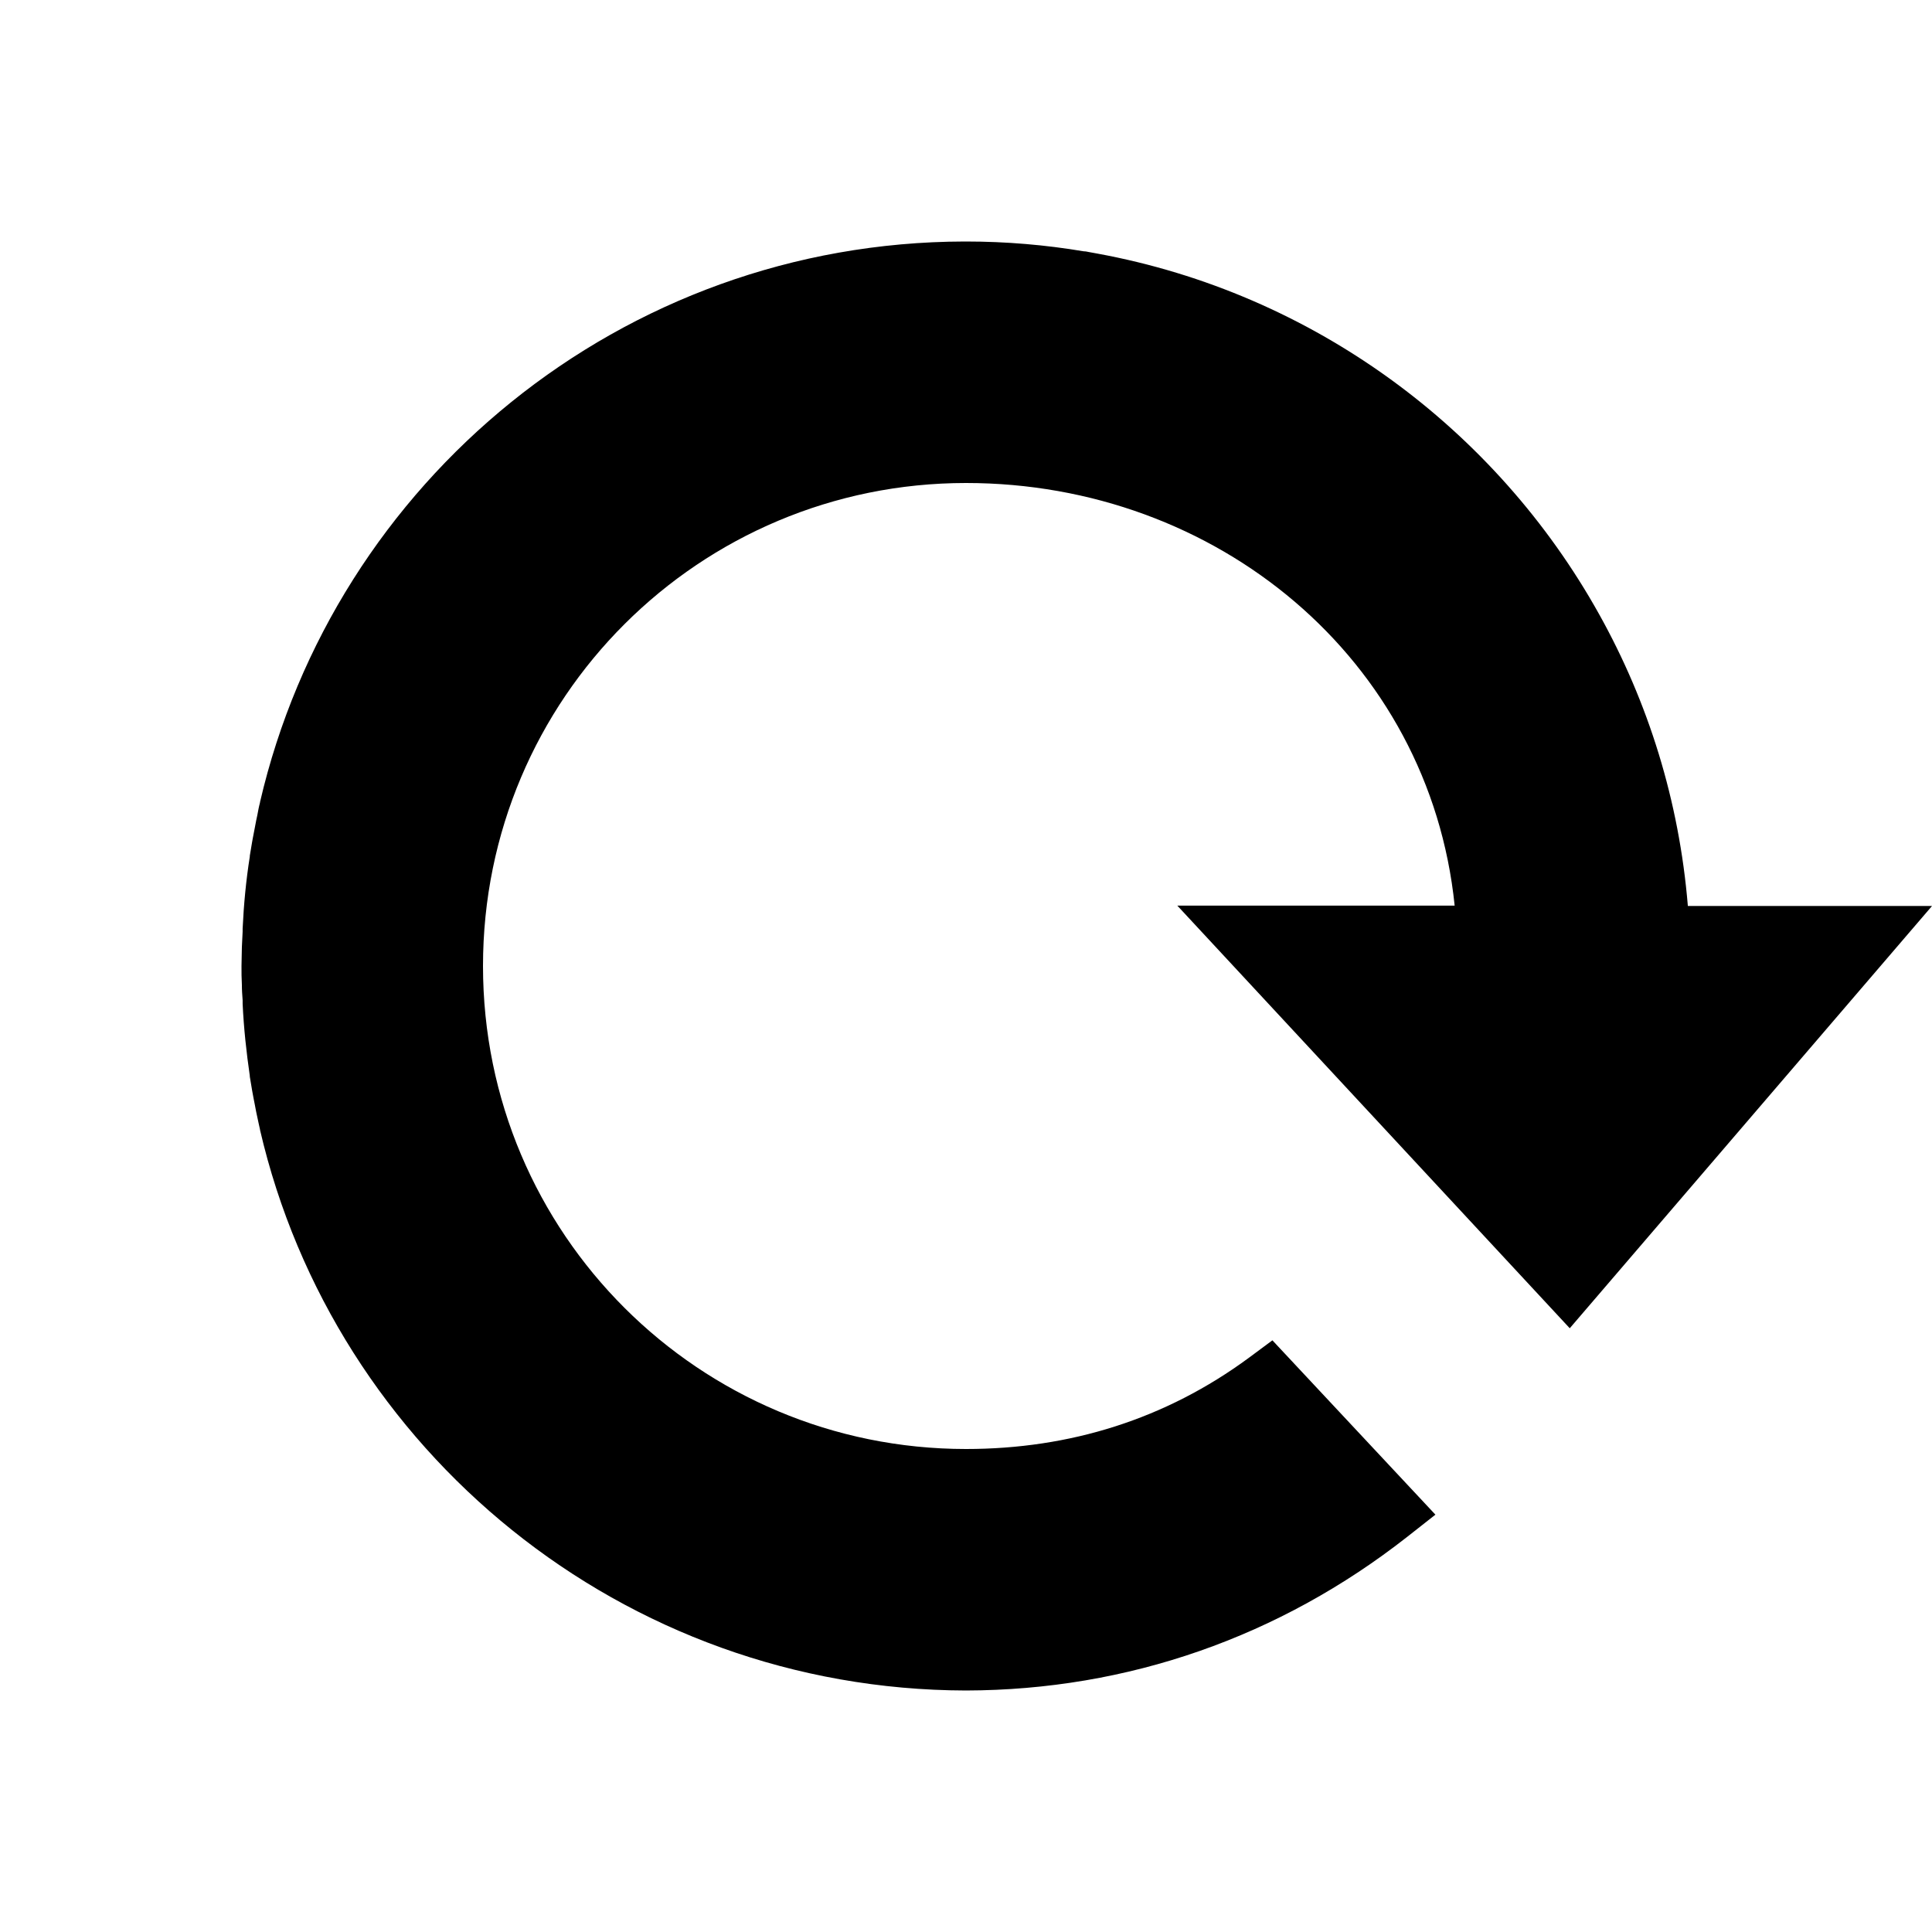
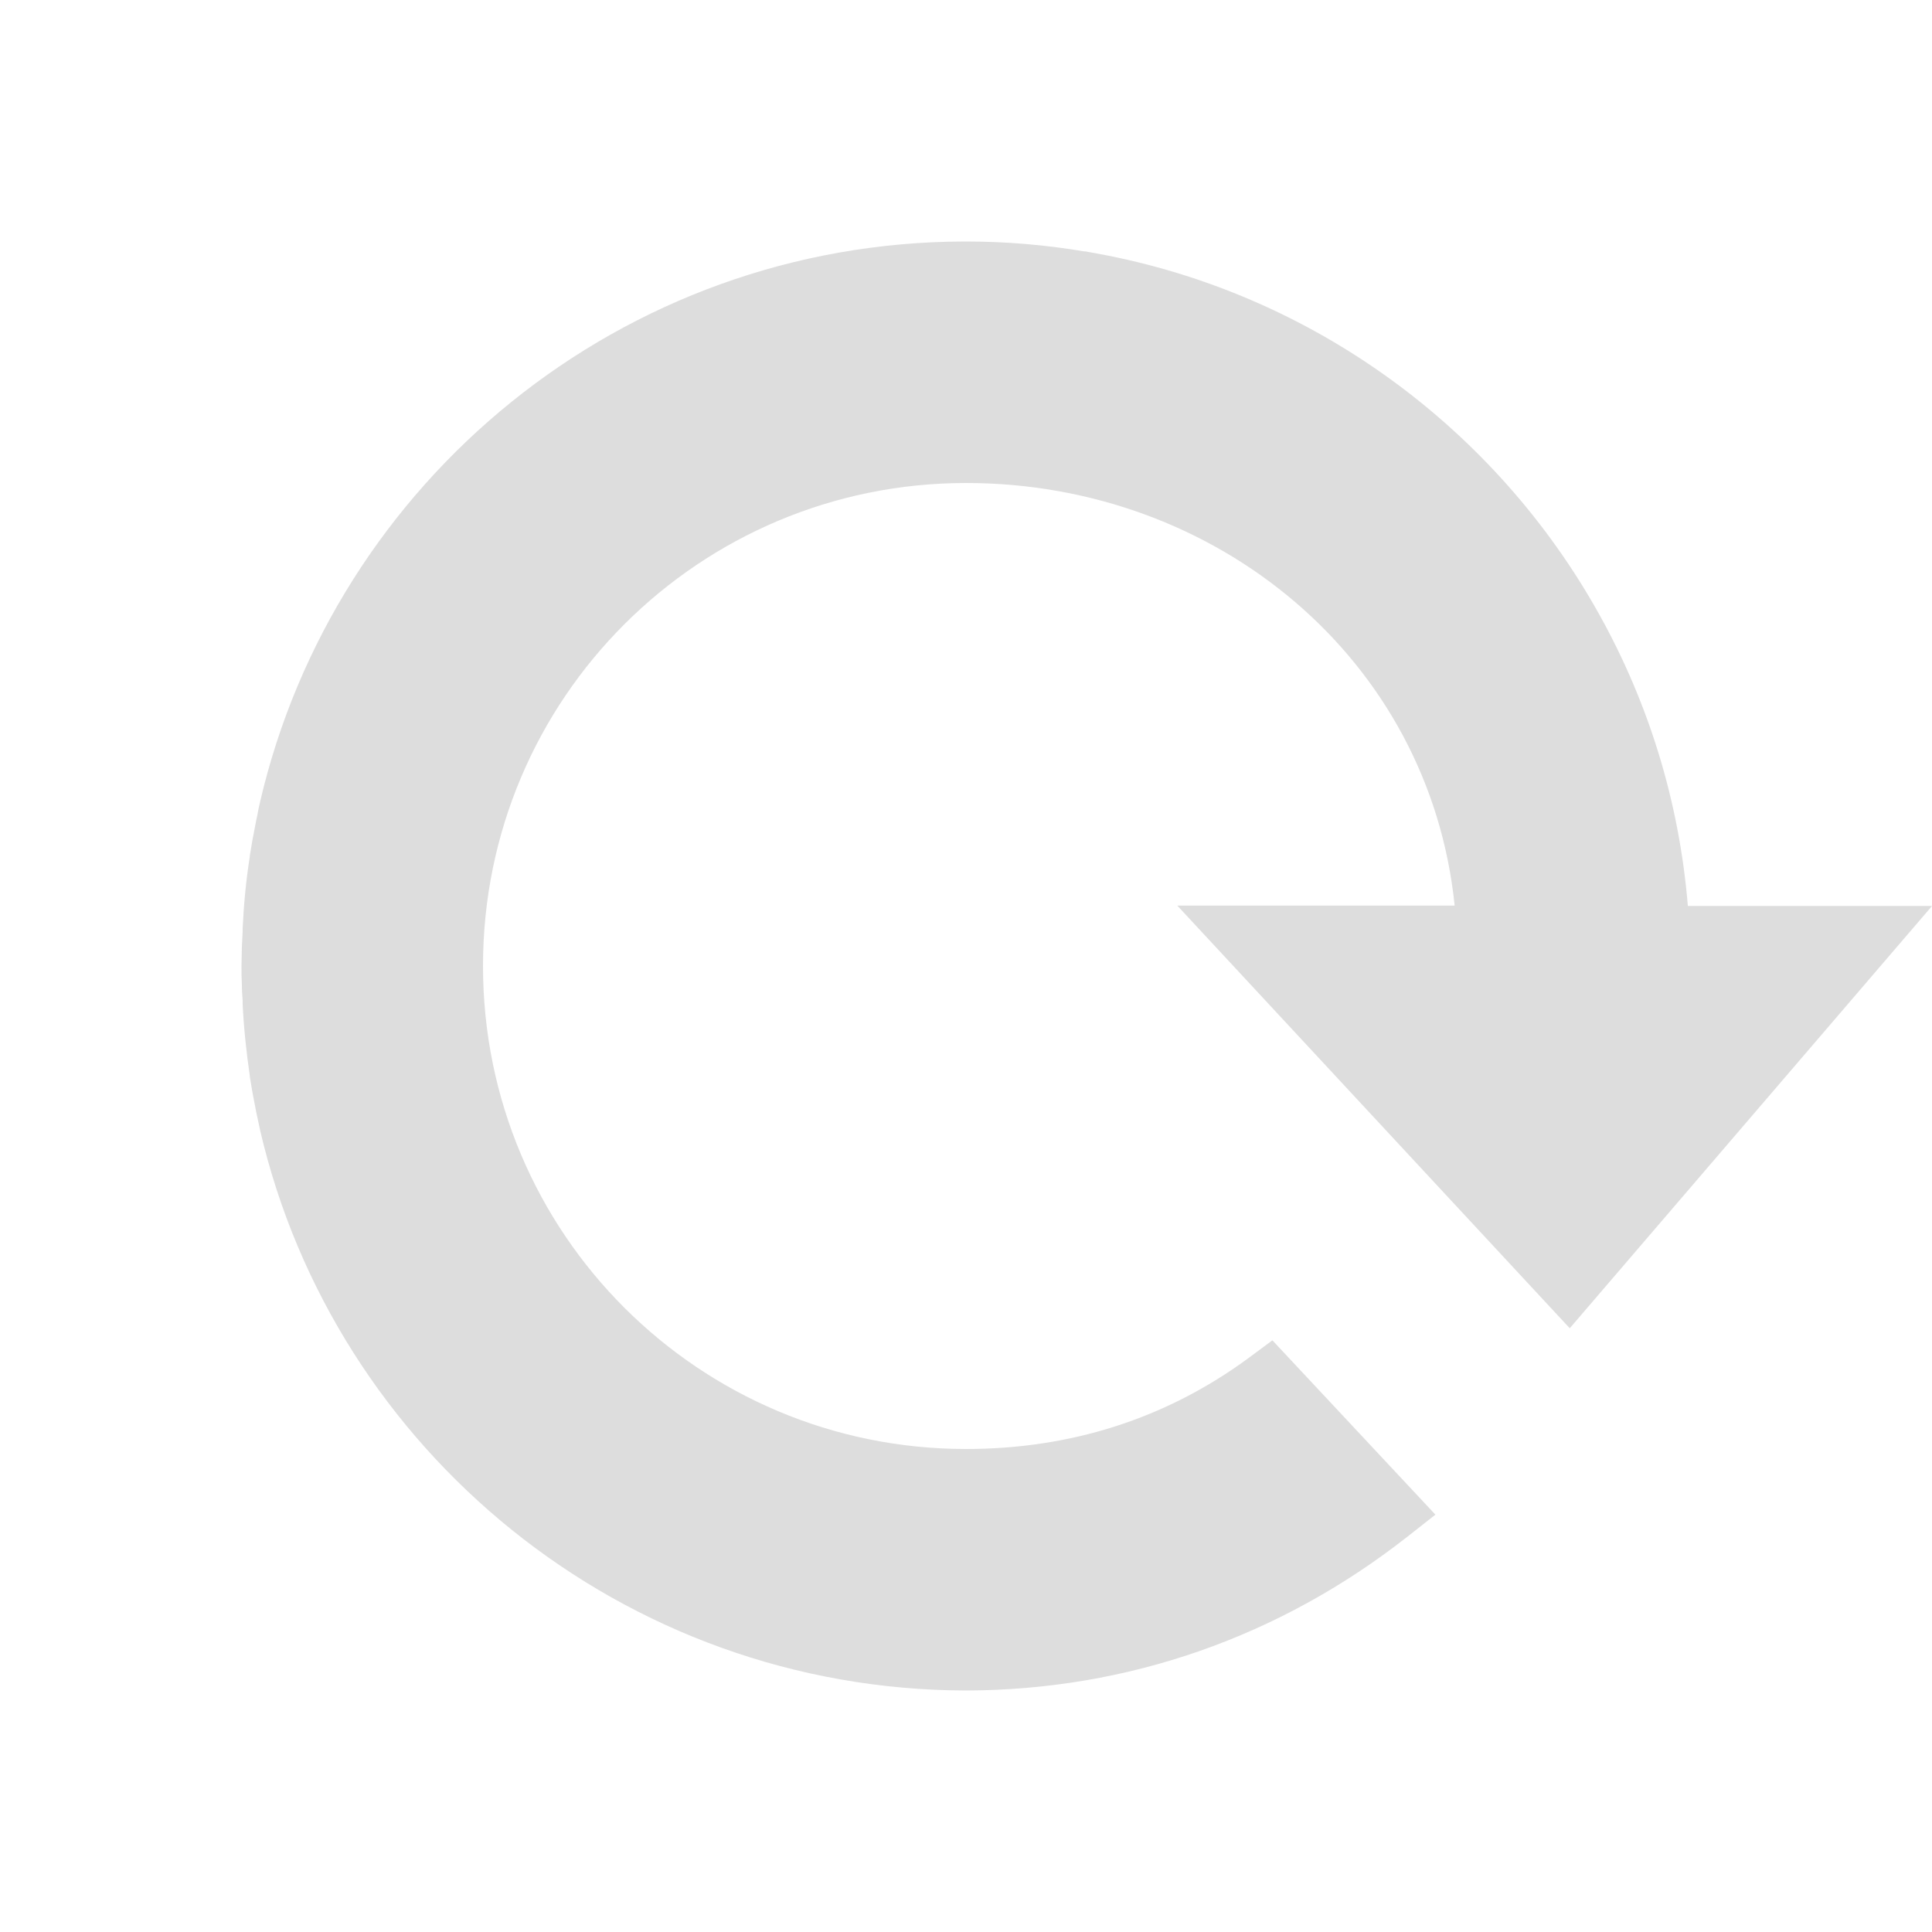
<svg xmlns="http://www.w3.org/2000/svg" version="1.1" id="Layer_1" x="0px" y="0px" width="512px" height="512px" viewBox="0 0 512 512" style="enable-background:new 0 0 512 512;" xml:space="preserve">
-   <path d="M416,352l96-111.9h-64.7c-2.3-27.9-10.5-54-23.5-77.3c-27.4-49.2-75.8-85.1-133-95.6c-0.7-0.1-1.5-0.3-2.2-0.4  c-0.5-0.1-0.9-0.2-1.4-0.2C277.1,64.9,266.6,64,256,64c-0.1,0-0.3,0-0.4,0c0,0,0,0,0,0c-90.9,0.2-167,63.6-186.7,148.6  c0,0,0,0.1,0,0.1c-0.3,1.1-0.5,2.2-0.7,3.3c-0.1,0.5-0.2,0.9-0.3,1.4c-0.1,0.7-0.3,1.4-0.4,2.1c-0.2,0.9-0.3,1.7-0.5,2.6  c-0.1,0.4-0.1,0.7-0.2,1.1c-0.2,1.2-0.4,2.4-0.6,3.6c0,0.1,0,0.1,0,0.2c-1,6.3-1.6,12.7-1.9,19.1c0,0.3,0,0.6,0,0.8  c-0.1,1.4-0.1,2.7-0.2,4.1c0,1.6-0.1,3.3-0.1,5c0,1.7,0,3.3,0.1,5c0,1.4,0.1,2.7,0.2,4.1c0,0.3,0,0.6,0,0.9c0.3,6.5,1,12.9,1.9,19.1  c0,0.1,0,0.1,0,0.2c0.2,1.2,0.4,2.4,0.6,3.6c0.1,0.4,0.1,0.7,0.2,1.1c0.2,0.9,0.3,1.8,0.5,2.6c0.1,0.7,0.3,1.4,0.4,2.1  c0.1,0.5,0.2,1,0.3,1.4c0.2,1.1,0.5,2.2,0.7,3.2c0,0,0,0.1,0,0.1c19.7,85,96.1,148.4,187.1,148.6c42.9-0.1,83.1-14.2,116.9-40.7  l7.5-5.9l-43.2-46.2l-6.2,4.6c-22.1,16.3-47.5,24.2-75,24.2c-70.6,0-128-57-128-128c0-71,57.4-128,128-128  c66.4,0,122.8,46.6,129.5,112H312L416,352z" />
+   <path fill="#dddddd" d="M416,352l96-111.9h-64.7c-2.3-27.9-10.5-54-23.5-77.3c-27.4-49.2-75.8-85.1-133-95.6c-0.7-0.1-1.5-0.3-2.2-0.4  c-0.5-0.1-0.9-0.2-1.4-0.2C277.1,64.9,266.6,64,256,64c-0.1,0-0.3,0-0.4,0c0,0,0,0,0,0c-90.9,0.2-167,63.6-186.7,148.6  c0,0,0,0.1,0,0.1c-0.3,1.1-0.5,2.2-0.7,3.3c-0.1,0.5-0.2,0.9-0.3,1.4c-0.1,0.7-0.3,1.4-0.4,2.1c-0.2,0.9-0.3,1.7-0.5,2.6  c-0.1,0.4-0.1,0.7-0.2,1.1c-0.2,1.2-0.4,2.4-0.6,3.6c0,0.1,0,0.1,0,0.2c-1,6.3-1.6,12.7-1.9,19.1c0,0.3,0,0.6,0,0.8  c-0.1,1.4-0.1,2.7-0.2,4.1c0,1.6-0.1,3.3-0.1,5c0,1.7,0,3.3,0.1,5c0,1.4,0.1,2.7,0.2,4.1c0,0.3,0,0.6,0,0.9c0.3,6.5,1,12.9,1.9,19.1  c0,0.1,0,0.1,0,0.2c0.2,1.2,0.4,2.4,0.6,3.6c0.1,0.4,0.1,0.7,0.2,1.1c0.2,0.9,0.3,1.8,0.5,2.6c0.1,0.7,0.3,1.4,0.4,2.1  c0.1,0.5,0.2,1,0.3,1.4c0.2,1.1,0.5,2.2,0.7,3.2c0,0,0,0.1,0,0.1c19.7,85,96.1,148.4,187.1,148.6c42.9-0.1,83.1-14.2,116.9-40.7  l7.5-5.9l-43.2-46.2l-6.2,4.6c-22.1,16.3-47.5,24.2-75,24.2c-70.6,0-128-57-128-128c0-71,57.4-128,128-128  c66.4,0,122.8,46.6,129.5,112H312L416,352z" />
</svg>
